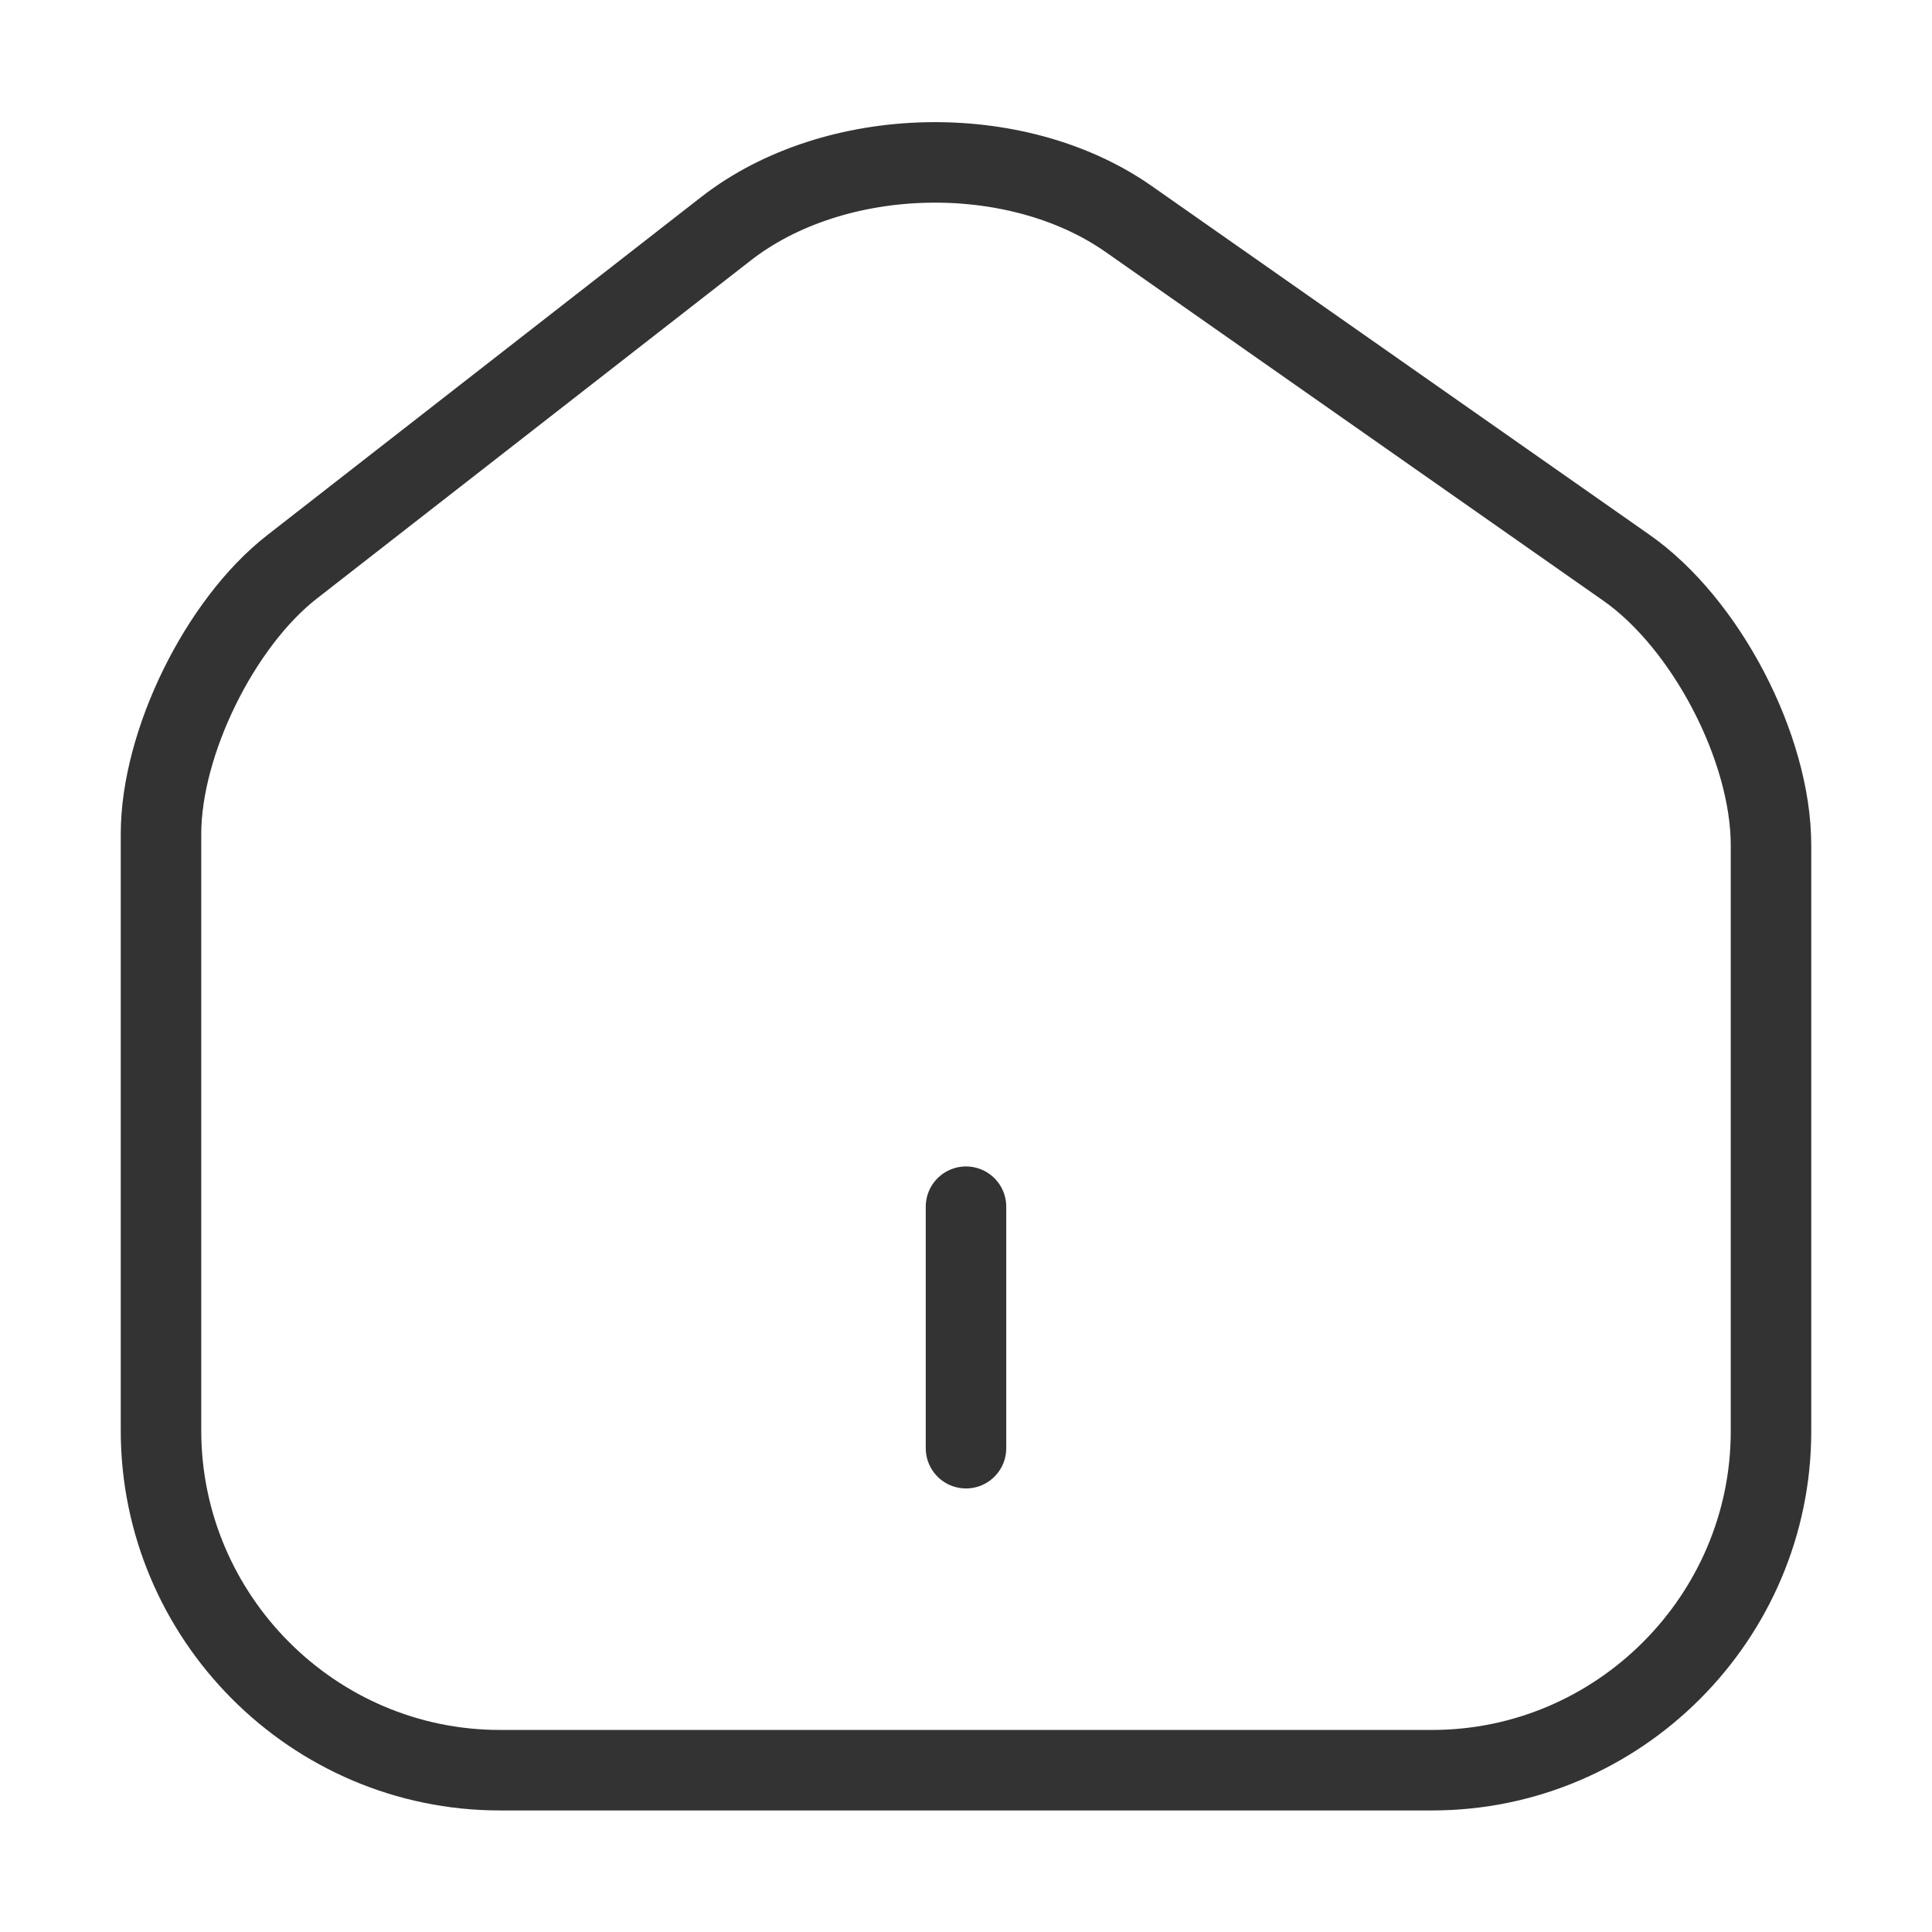
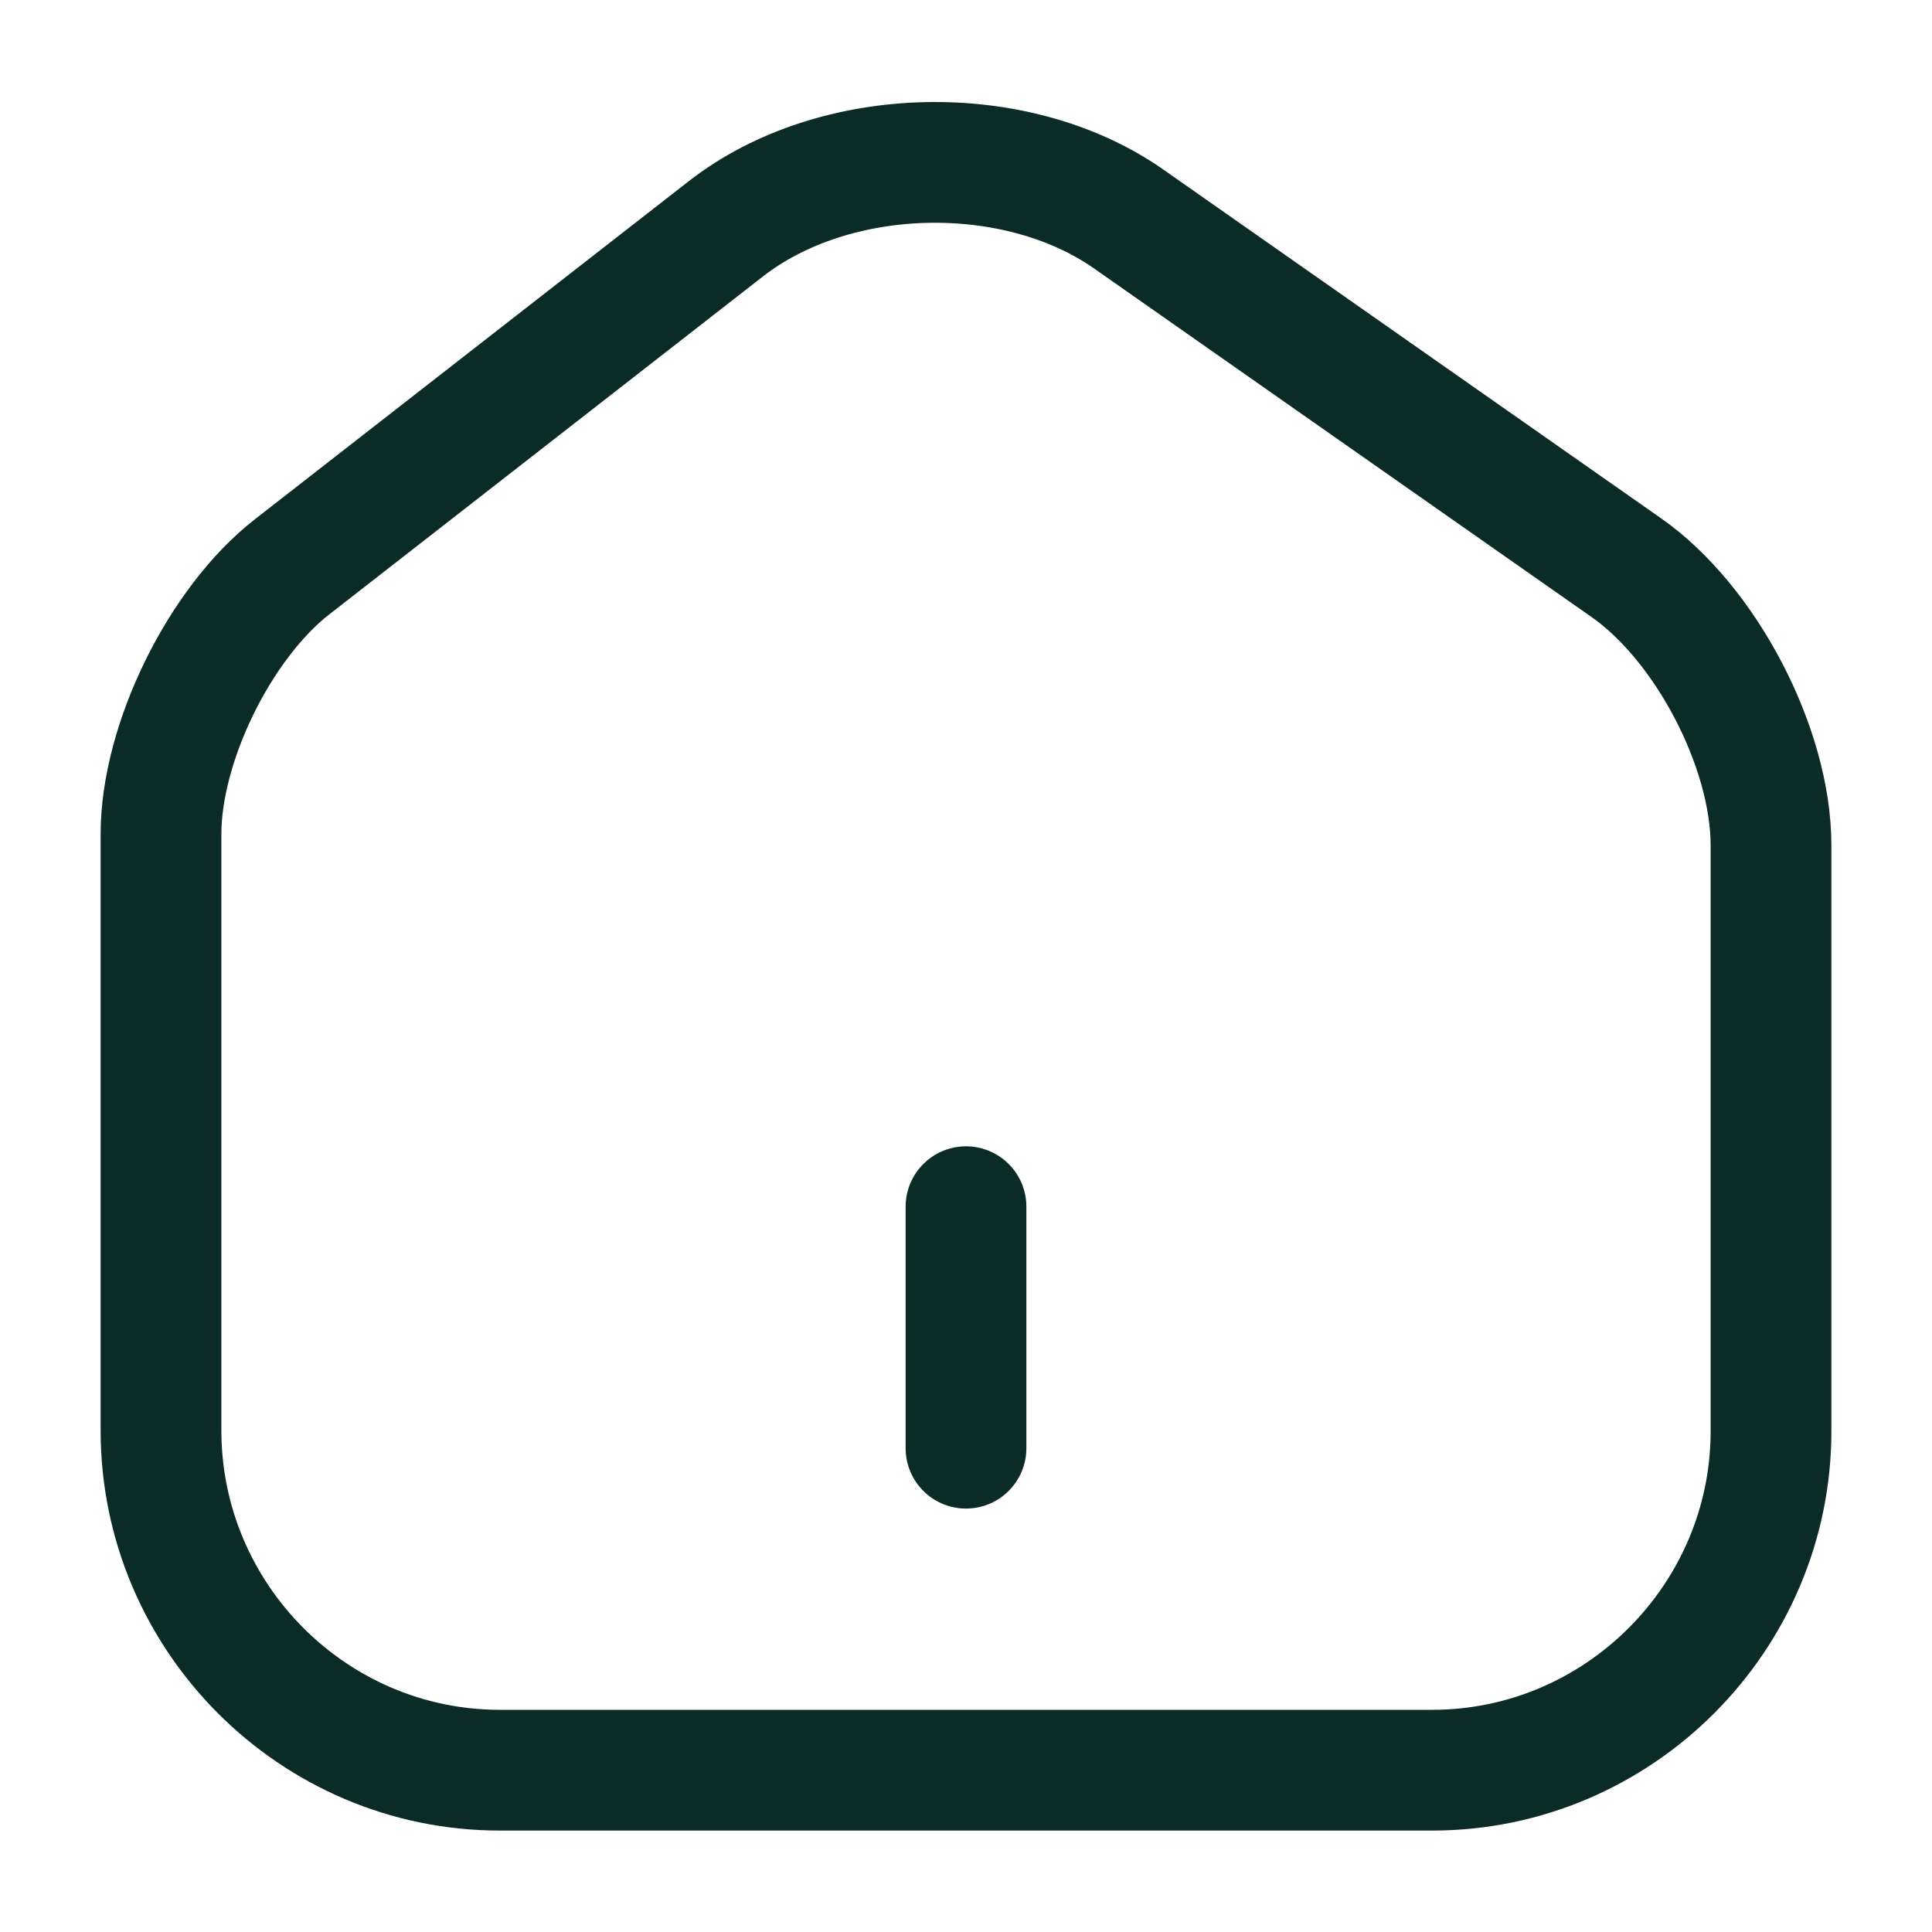
<svg xmlns="http://www.w3.org/2000/svg" width="24" height="24" viewBox="0 0 24 24" fill="none">
-   <path d="M9.02 2.84L3.63 7.04C2.73 7.74 2 9.23 2 10.36V17.77C2 20.09 3.89 21.99 6.21 21.99H17.79C20.11 21.99 22 20.09 22 17.78V10.5C22 9.29 21.19 7.74 20.2 7.05L14.02 2.72C12.62 1.74 10.37 1.79 9.02 2.84Z" stroke="#333333" stroke-linecap="round" stroke-linejoin="round" />
-   <path d="M12 17.99V14.99" stroke="#333333" stroke-linecap="round" stroke-linejoin="round" />
+   <path d="M9.02 2.84L3.63 7.04C2.73 7.74 2 9.23 2 10.36V17.77C2 20.09 3.89 21.99 6.21 21.99H17.79C20.11 21.99 22 20.09 22 17.78V10.5C22 9.29 21.19 7.74 20.2 7.05L14.02 2.72C12.62 1.74 10.37 1.79 9.02 2.84Z" stroke="#0B2B26" stroke-width="1.5" stroke-linecap="round" stroke-linejoin="round" />
+   <path d="M12 17.99V14.99" stroke="#0B2B26" stroke-width="1.5" stroke-linecap="round" stroke-linejoin="round" />
</svg>
